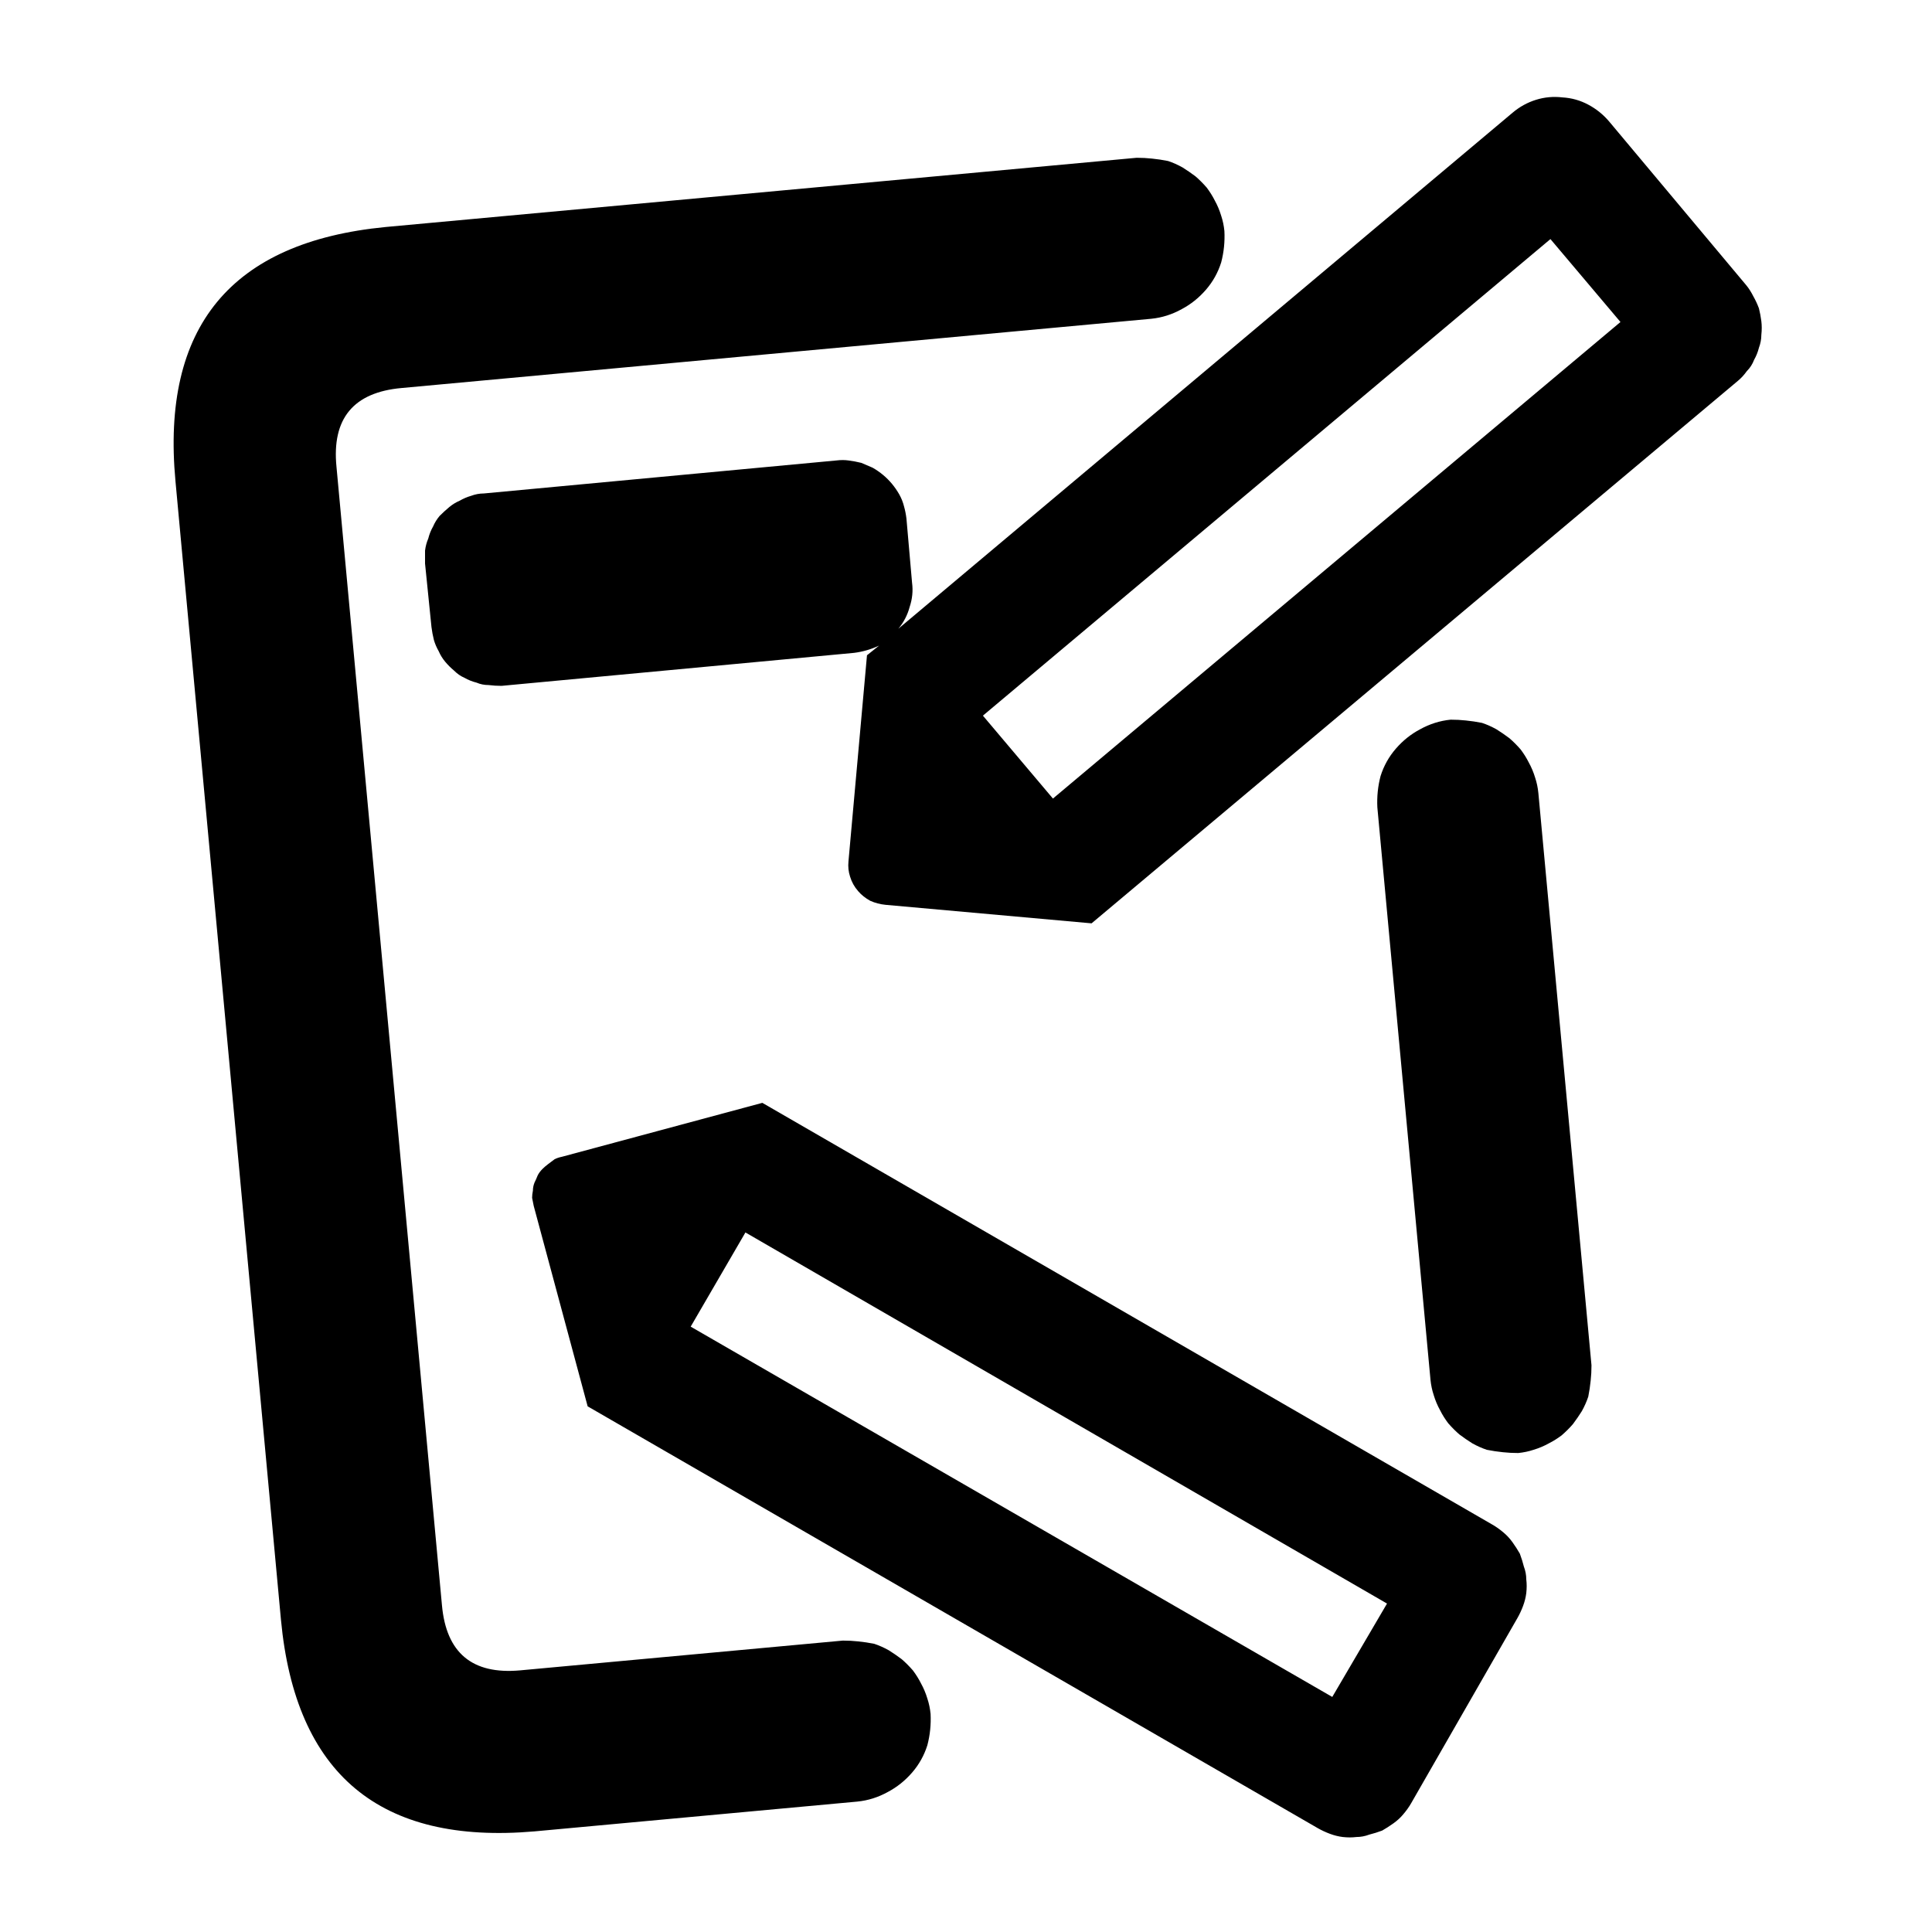
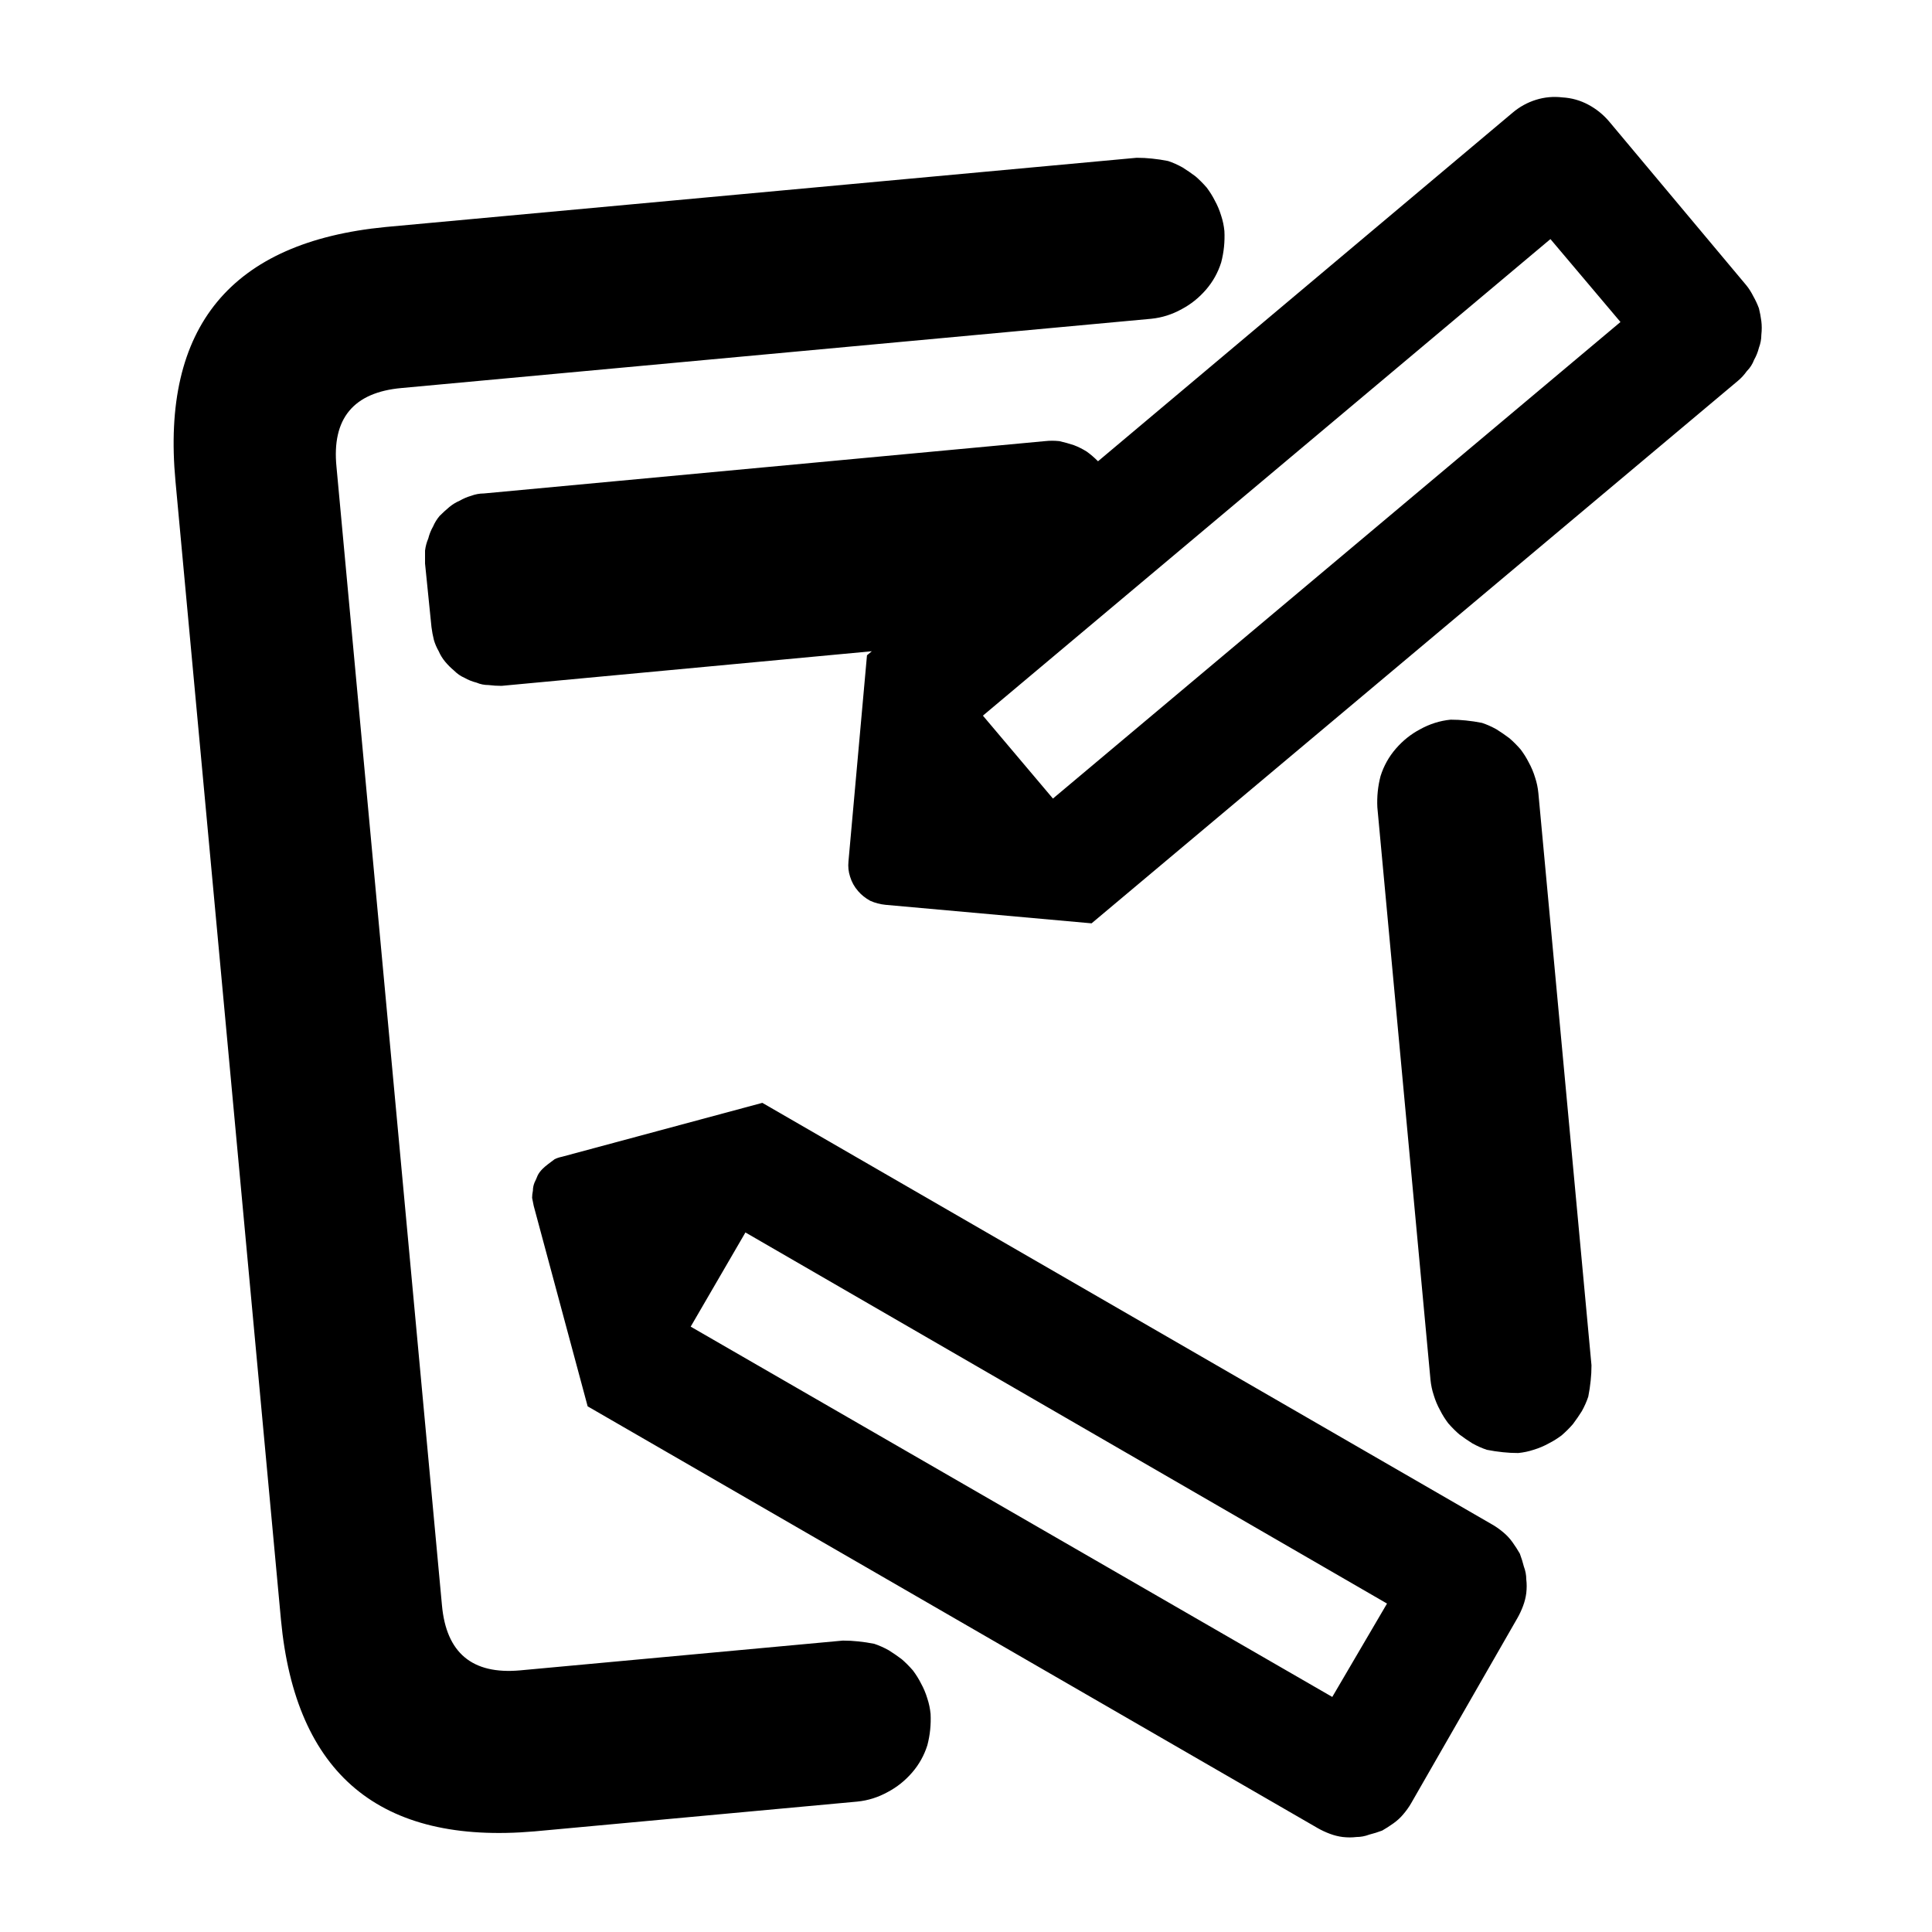
<svg xmlns="http://www.w3.org/2000/svg" viewBox="0 0 24 24" width="24" height="24" role="img">
-   <path fill="currentColor" d="M18.79,1.4q0.13-0.11,0.29-0.16q0.16-0.05,0.33-0.03q0.17,0.01,0.32,0.09q0.15,0.08,0.26,0.21l1.7,2.03q0.05,0.06,0.09,0.14q0.04,0.07,0.07,0.15q0.02,0.08,0.03,0.16q0.01,0.08,0,0.17q0,0.08-0.03,0.16Q21.83,4.4,21.79,4.47Q21.76,4.55,21.7,4.61q-0.05,0.07-0.11,0.12l-8.03,6.74L11,11.24q-0.1-0.01-0.19-0.05-0.09-0.05-0.15-0.12-0.07-0.08-0.1-0.18-0.03-0.09-0.02-0.19l0.23-2.56l0.15-0.12q-0.15,0.07-0.31,0.09L6.23,8.52q-0.08,0-0.16-0.01-0.08,0-0.15-0.03Q5.84,8.46,5.77,8.42Q5.7,8.39,5.64,8.33Q5.58,8.28,5.53,8.22Q5.48,8.16,5.45,8.09Q5.41,8.02,5.39,7.95Q5.37,7.87,5.36,7.79L5.28,7q0-0.08,0-0.16Q5.29,6.76,5.32,6.69Q5.34,6.61,5.38,6.54Q5.41,6.47,5.46,6.41Q5.52,6.35,5.58,6.3Q5.64,6.25,5.71,6.22Q5.78,6.18,5.85,6.16Q5.93,6.13,6.01,6.13l4.38-0.41q0.08-0.01,0.15,0q0.08,0.01,0.16,0.03q0.07,0.03,0.14,0.06q0.07,0.04,0.13,0.09q0.06,0.05,0.11,0.11q0.05,0.06,0.09,0.13q0.04,0.07,0.06,0.15q0.02,0.07,0.03,0.15l0.07,0.8q0.02,0.15-0.03,0.3-0.04,0.15-0.14,0.27L18.79,1.4ZM10.65,22.38L6.64,22.75Q3.76,23,3.49,20.12L2.18,5.98Q1.91,3.1,4.79,2.82l9.33-0.86q0.1,0,0.19,0.01q0.1,0.01,0.2,0.03q0.09,0.03,0.18,0.08q0.08,0.05,0.16,0.11q0.07,0.06,0.14,0.14q0.06,0.08,0.1,0.16q0.05,0.09,0.08,0.19q0.03,0.09,0.04,0.19q0.01,0.2-0.04,0.39Q15.11,3.45,14.98,3.6q-0.13,0.15-0.3,0.24Q14.5,3.94,14.3,3.96L4.99,4.82Q4.09,4.9,4.18,5.8L5.49,19.94q0.08,0.89,0.97,0.81l4.01-0.37q0.1,0,0.19,0.01q0.1,0.01,0.2,0.03q0.09,0.03,0.18,0.08q0.08,0.05,0.16,0.11q0.07,0.06,0.14,0.14q0.06,0.08,0.1,0.16Q11.49,21,11.52,21.1q0.03,0.09,0.04,0.19q0.01,0.2-0.04,0.39-0.06,0.19-0.19,0.34-0.13,0.15-0.3,0.24-0.18,0.1-0.38,0.12ZM20.13,4L19.26,2.97L12.21,8.89l0.87,1.03L20.13,4ZM19.77,16.96q0,0.1-0.01,0.19-0.01,0.1-0.03,0.2-0.03,0.09-0.08,0.18-0.05,0.08-0.11,0.16-0.06,0.07-0.14,0.14-0.08,0.06-0.16,0.1-0.09,0.05-0.19,0.08-0.09,0.03-0.19,0.04-0.1,0-0.19-0.01-0.1-0.01-0.2-0.03-0.09-0.03-0.18-0.08-0.08-0.05-0.16-0.11-0.07-0.06-0.14-0.14-0.06-0.08-0.1-0.16-0.05-0.09-0.08-0.19-0.03-0.09-0.04-0.19l-0.66-7.11q-0.01-0.2,0.04-0.39q0.06-0.19,0.19-0.34q0.13-0.15,0.3-0.24q0.18-0.1,0.38-0.12q0.1,0,0.19,0.01q0.1,0.01,0.2,0.03q0.09,0.03,0.18,0.08q0.08,0.05,0.16,0.11q0.07,0.06,0.14,0.14q0.06,0.08,0.1,0.16q0.05,0.09,0.08,0.19q0.03,0.09,0.04,0.19l0.66,7.11Zm-1.09,2.08q0.06,0.05,0.11,0.12q0.05,0.07,0.09,0.14q0.03,0.08,0.05,0.16q0.03,0.08,0.03,0.16q0.01,0.08,0,0.17-0.01,0.08-0.04,0.16-0.03,0.08-0.07,0.15l-1.32,2.3q-0.04,0.07-0.1,0.14-0.05,0.06-0.12,0.11-0.07,0.05-0.14,0.09-0.08,0.03-0.16,0.05-0.08,0.03-0.16,0.03-0.08,0.01-0.17,0-0.08-0.01-0.16-0.04-0.08-0.03-0.15-0.07L7.3,17.47L6.63,14.98l-0.02-0.1q0-0.04,0.01-0.09q0-0.05,0.02-0.1q0.02-0.04,0.04-0.09q0.02-0.04,0.06-0.08q0.03-0.03,0.07-0.06L6.89,14.4q0.04-0.02,0.09-0.03L9.47,13.7l9.07,5.24q0.07,0.04,0.14,0.1Zm-1.45,0.88L9.26,15.31L8.58,16.48l7.97,4.6l0.68-1.16Z" />
+   <path fill="currentColor" d="M18.79,1.4q0.13-0.11,0.29-0.16q0.16-0.05,0.33-0.03q0.17,0.01,0.32,0.09q0.15,0.08,0.26,0.21l1.7,2.03q0.05,0.06,0.09,0.14q0.04,0.07,0.07,0.15q0.02,0.08,0.03,0.16q0.01,0.08,0,0.17q0,0.08-0.03,0.16Q21.83,4.4,21.79,4.47Q21.76,4.55,21.7,4.61q-0.05,0.07-0.11,0.12l-8.03,6.74L11,11.24q-0.1-0.01-0.19-0.05-0.09-0.05-0.15-0.12-0.07-0.08-0.1-0.18-0.03-0.09-0.02-0.19l0.23-2.56l0.06-0.05L6.23,8.52q-0.08,0-0.16-0.01-0.08,0-0.15-0.03Q5.84,8.46,5.77,8.42Q5.7,8.39,5.64,8.33Q5.58,8.28,5.53,8.22Q5.48,8.16,5.45,8.09Q5.41,8.02,5.39,7.95Q5.37,7.87,5.36,7.79L5.28,7q0-0.08,0-0.16Q5.29,6.76,5.32,6.69Q5.34,6.61,5.38,6.54Q5.41,6.47,5.46,6.41Q5.52,6.35,5.58,6.3Q5.64,6.25,5.71,6.22Q5.78,6.18,5.85,6.16Q5.93,6.13,6.01,6.13l6.97-0.65q0.09-0.01,0.18,0q0.09,0.02,0.18,0.05q0.08,0.03,0.16,0.08q0.07,0.05,0.14,0.12L18.79,1.4ZM10.65,22.38L6.64,22.75Q3.76,23,3.49,20.12L2.18,5.98Q1.91,3.1,4.79,2.82l9.33-0.86q0.1,0,0.19,0.01q0.1,0.01,0.2,0.03q0.09,0.03,0.18,0.08q0.08,0.05,0.16,0.11q0.07,0.06,0.14,0.14q0.06,0.08,0.1,0.16q0.05,0.09,0.08,0.19q0.03,0.09,0.04,0.19q0.01,0.2-0.04,0.39Q15.11,3.45,14.98,3.6q-0.13,0.15-0.3,0.24Q14.5,3.94,14.3,3.96L4.99,4.82Q4.09,4.9,4.18,5.8L5.49,19.94q0.08,0.89,0.97,0.81l4.01-0.37q0.1,0,0.19,0.01q0.1,0.01,0.2,0.03q0.09,0.03,0.18,0.08q0.08,0.05,0.16,0.11q0.07,0.06,0.14,0.14q0.06,0.08,0.1,0.16Q11.49,21,11.52,21.1q0.03,0.09,0.04,0.19q0.01,0.2-0.04,0.39-0.06,0.19-0.19,0.34-0.13,0.15-0.3,0.24-0.18,0.1-0.38,0.12ZM20.13,4L19.26,2.97L12.21,8.89l0.87,1.03L20.13,4ZM19.77,16.96q0,0.1-0.01,0.19-0.01,0.1-0.03,0.2-0.03,0.09-0.08,0.18-0.05,0.08-0.11,0.16-0.06,0.07-0.14,0.14-0.08,0.06-0.16,0.1-0.09,0.05-0.19,0.08-0.09,0.03-0.19,0.04-0.1,0-0.19-0.01-0.1-0.01-0.2-0.03-0.09-0.03-0.18-0.08-0.08-0.05-0.16-0.11-0.07-0.06-0.14-0.14-0.06-0.08-0.1-0.16-0.05-0.09-0.08-0.19-0.03-0.09-0.04-0.19l-0.66-7.11q-0.01-0.2,0.04-0.39q0.06-0.19,0.19-0.34q0.13-0.15,0.3-0.24q0.18-0.1,0.38-0.12q0.1,0,0.19,0.01q0.1,0.01,0.2,0.03q0.09,0.03,0.18,0.08q0.08,0.05,0.16,0.11q0.07,0.06,0.14,0.14q0.06,0.08,0.1,0.16q0.05,0.09,0.08,0.19q0.03,0.09,0.04,0.19l0.66,7.11Zm-1.09,2.08q0.06,0.05,0.11,0.12q0.05,0.07,0.09,0.14q0.03,0.08,0.05,0.16q0.03,0.08,0.03,0.16q0.01,0.08,0,0.17-0.01,0.08-0.04,0.16-0.03,0.08-0.07,0.15l-1.32,2.3q-0.04,0.07-0.1,0.14-0.05,0.06-0.12,0.11-0.07,0.05-0.14,0.09-0.08,0.03-0.16,0.05-0.08,0.03-0.16,0.03-0.08,0.01-0.17,0-0.08-0.01-0.16-0.04-0.08-0.03-0.15-0.07L7.3,17.47L6.63,14.98l-0.02-0.1q0-0.04,0.01-0.09q0-0.05,0.02-0.1q0.02-0.04,0.04-0.09q0.02-0.04,0.06-0.08q0.03-0.03,0.07-0.06L6.89,14.4q0.04-0.02,0.09-0.03L9.47,13.7l9.07,5.24q0.07,0.04,0.14,0.1Zm-1.45,0.88L9.26,15.31L8.58,16.48l7.97,4.6l0.68-1.16Z" />
</svg>
